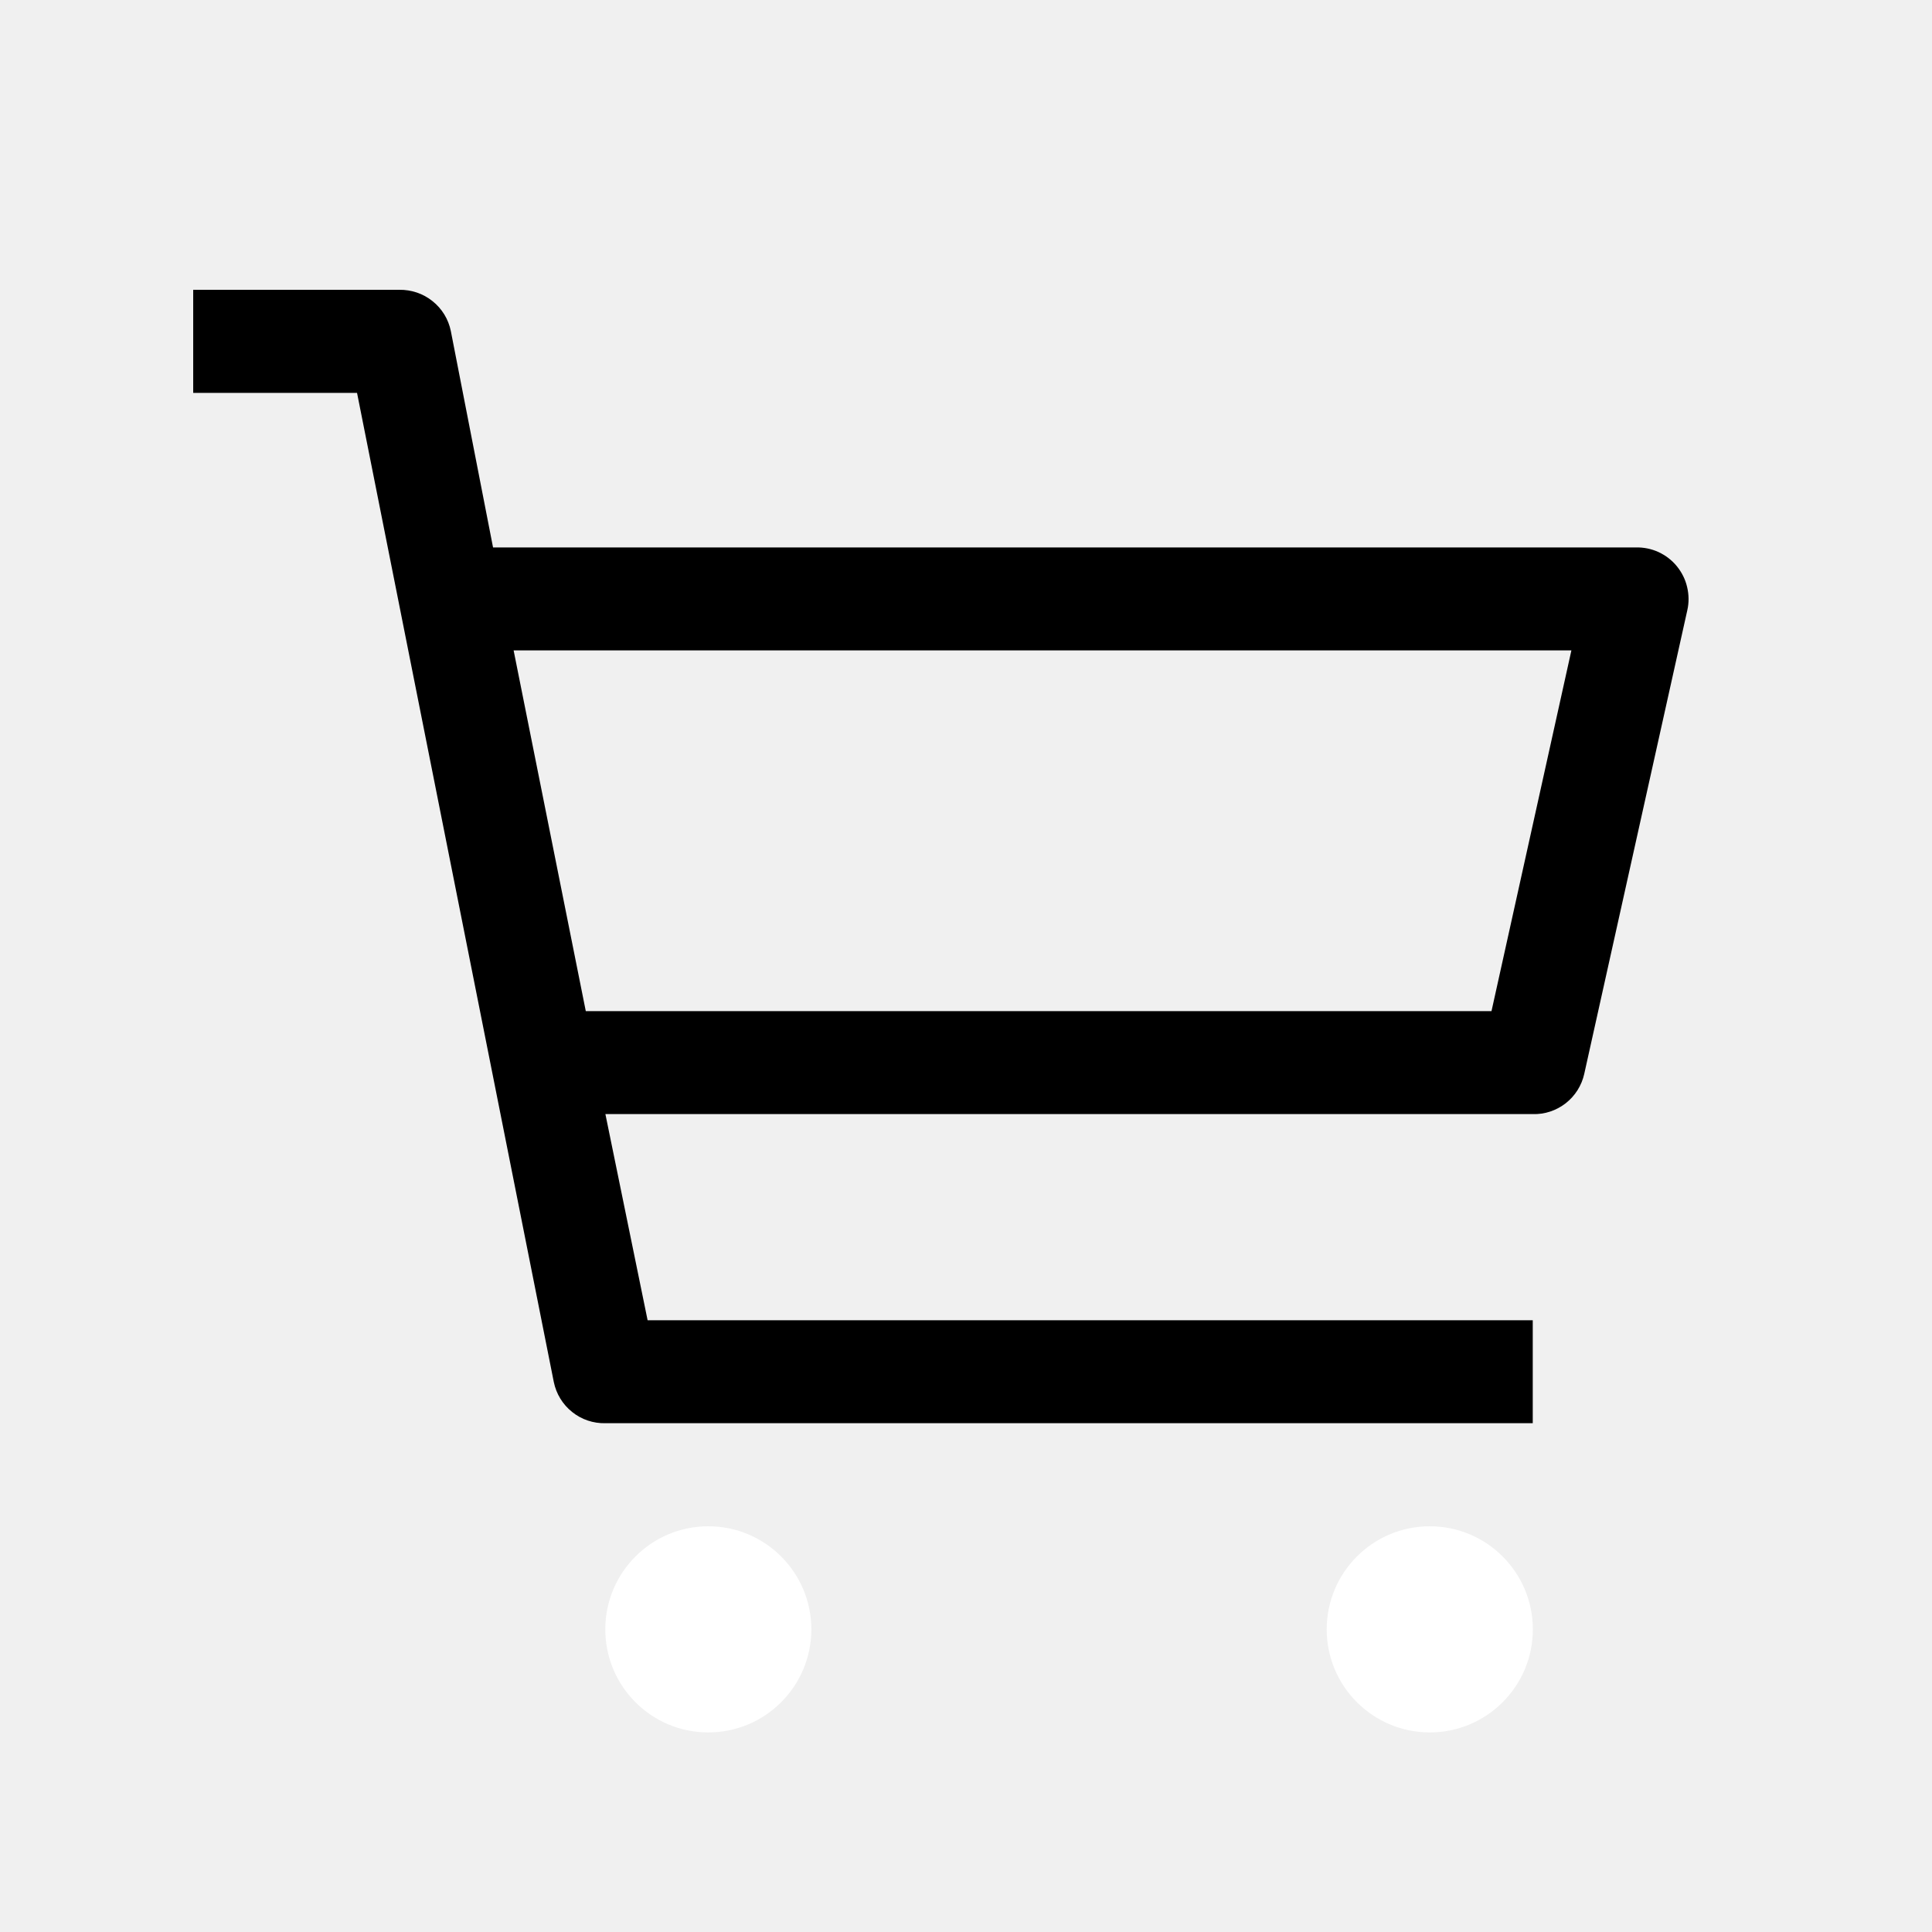
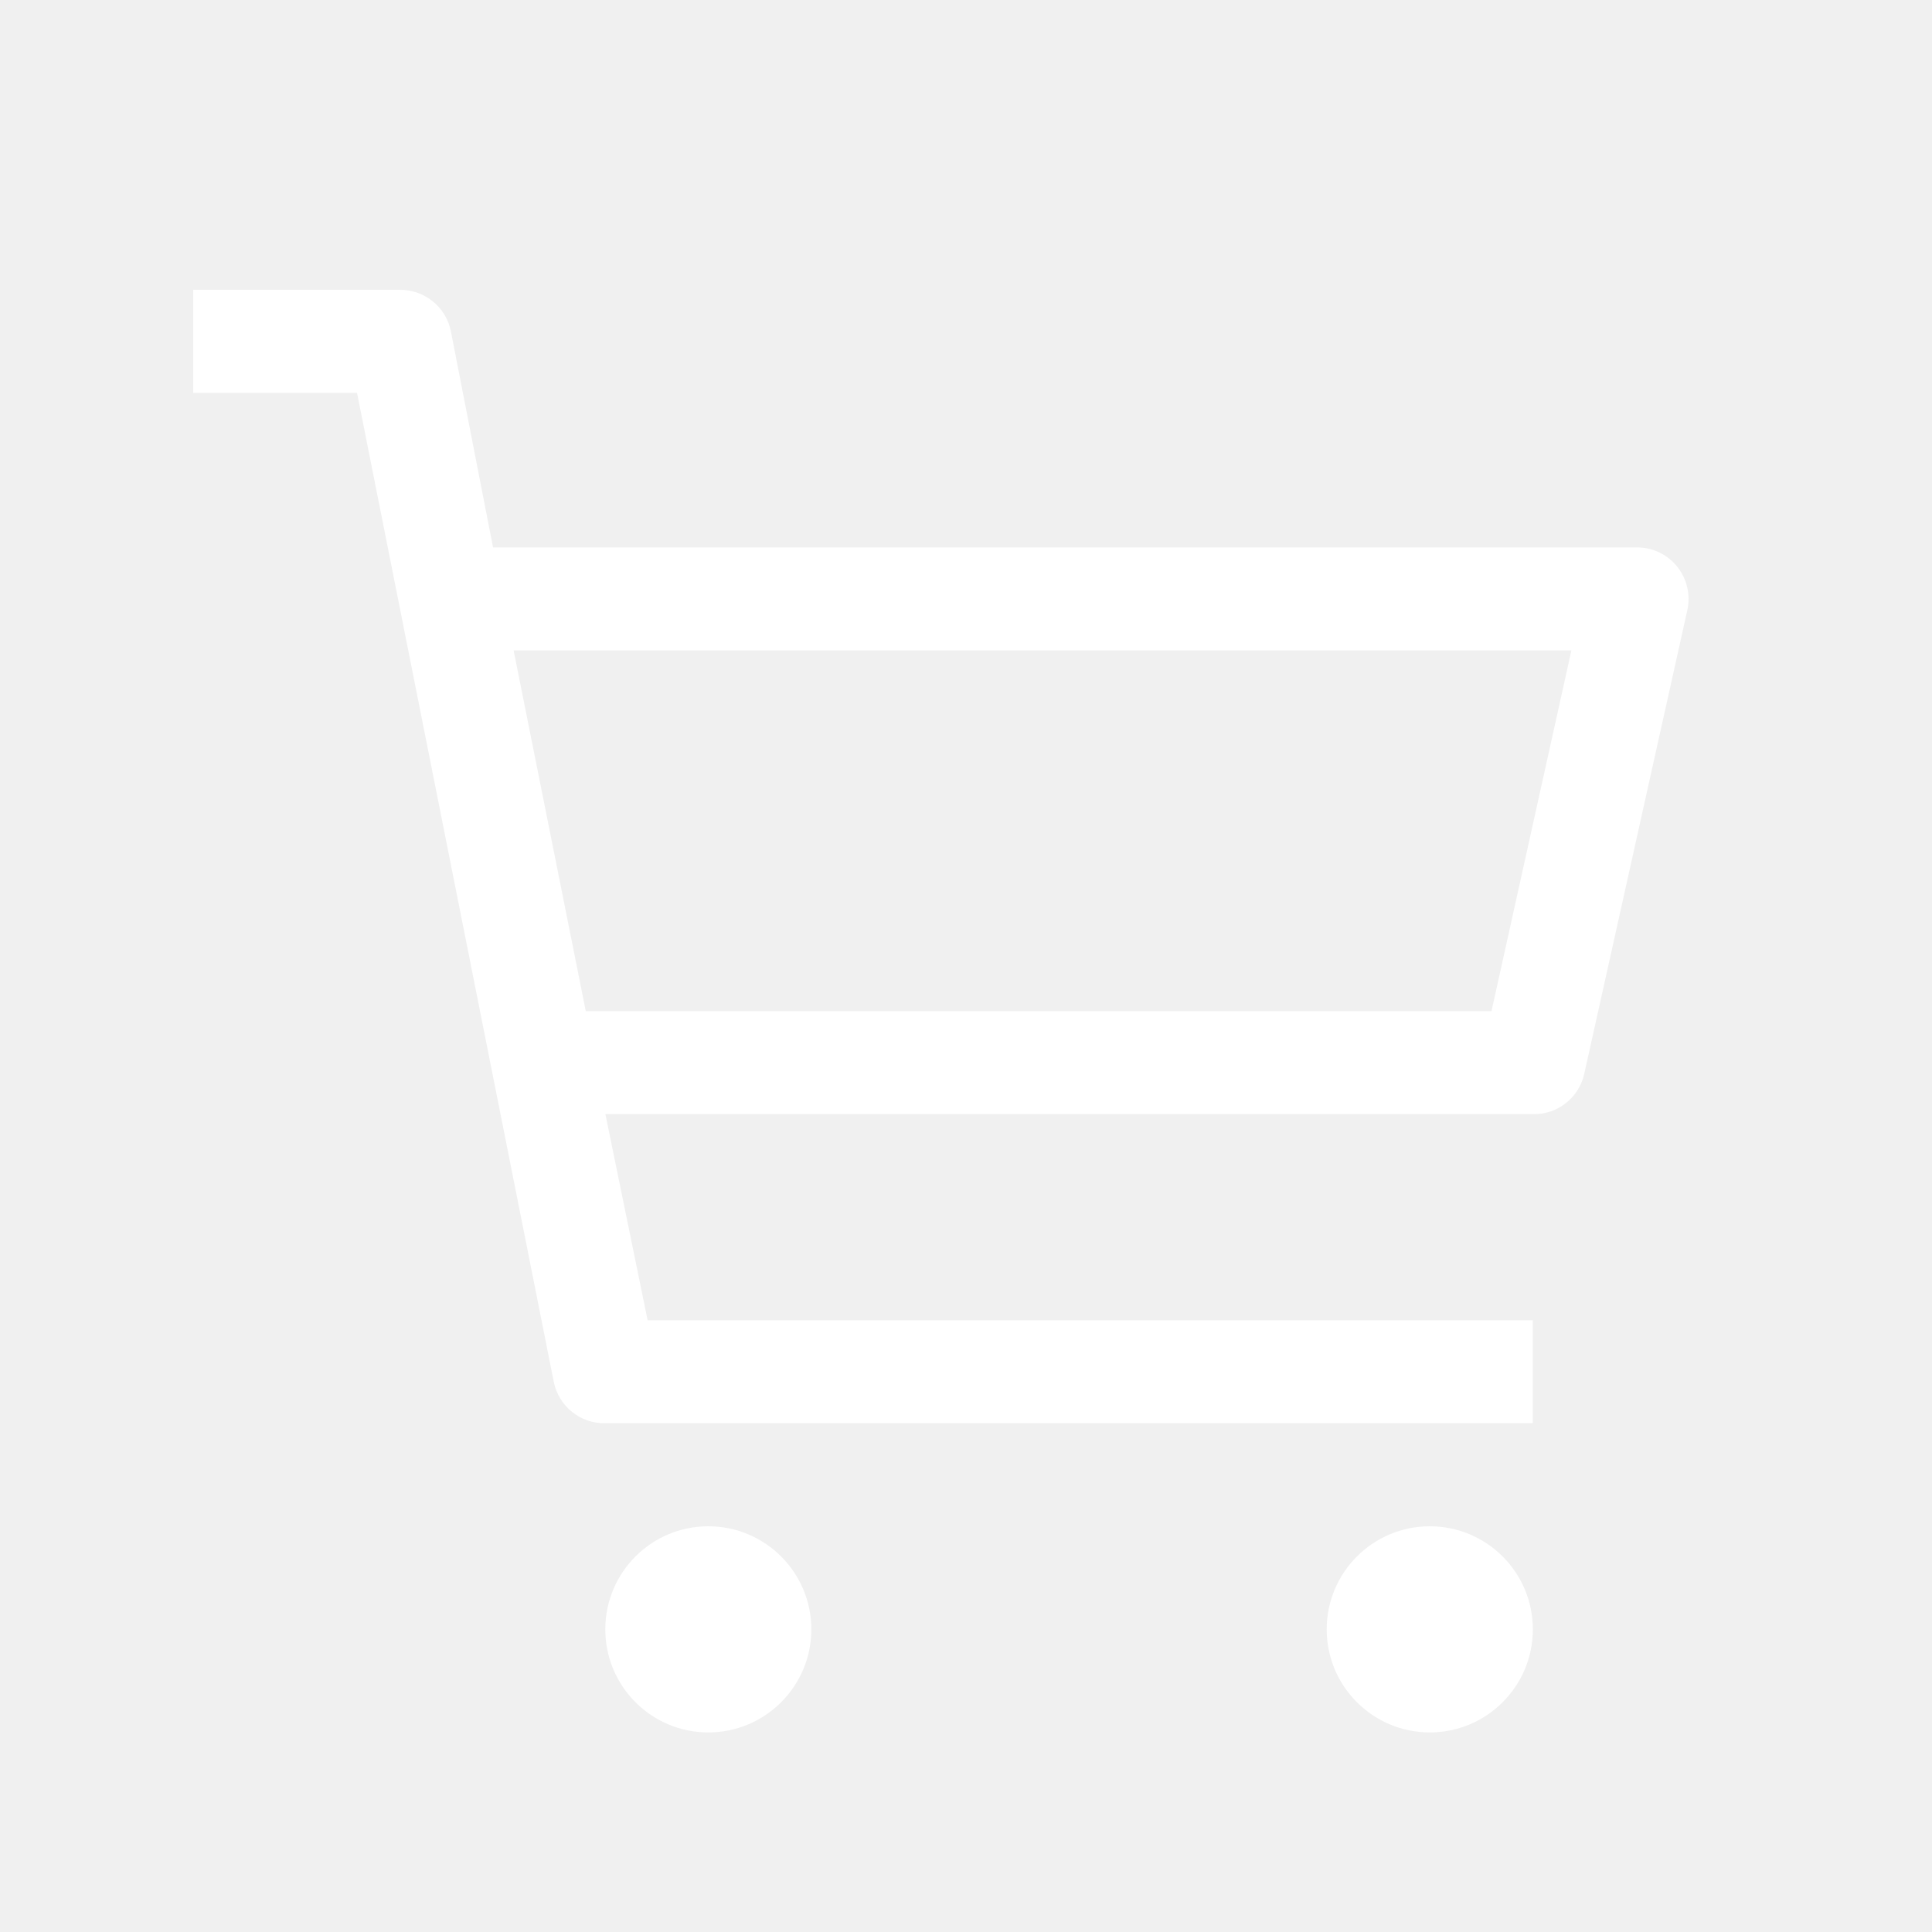
<svg xmlns="http://www.w3.org/2000/svg" width="20" height="20" viewBox="0 0 20 20">
  <g clip-path="url(#clip0_1788_7)">
    <g clip-path="url(#clip1_1788_7)">
      <path d="M7.332 17.934C7.921 17.934 8.399 17.456 8.399 16.867C8.399 16.278 7.921 15.8 7.332 15.8C6.743 15.8 6.266 16.278 6.266 16.867C6.266 17.456 6.743 17.934 7.332 17.934Z" fill="white" />
      <path d="M14.801 17.934C15.39 17.934 15.868 17.456 15.868 16.867C15.868 16.278 15.39 15.8 14.801 15.8C14.212 15.8 13.734 16.278 13.734 16.867C13.734 17.456 14.212 17.934 14.801 17.934Z" fill="white" />
-       <path d="M16.933 5.667H5.104L4.667 3.427C4.642 3.304 4.575 3.195 4.477 3.117C4.38 3.039 4.258 2.998 4.133 3H2V4.067H3.696L5.733 14.307C5.758 14.429 5.825 14.539 5.923 14.617C6.02 14.695 6.142 14.736 6.267 14.733H15.867V13.667H6.704L6.267 11.533H15.867C15.99 11.537 16.11 11.497 16.208 11.421C16.305 11.345 16.373 11.238 16.4 11.117L17.467 6.317C17.485 6.238 17.484 6.156 17.465 6.077C17.447 5.998 17.41 5.925 17.359 5.862C17.308 5.799 17.242 5.749 17.169 5.715C17.095 5.681 17.014 5.665 16.933 5.667ZM15.44 10.467H6.064L5.317 6.733H16.267L15.44 10.467Z" fill="black" />
+       <path d="M16.933 5.667H5.104L4.667 3.427C4.642 3.304 4.575 3.195 4.477 3.117C4.38 3.039 4.258 2.998 4.133 3H2V4.067H3.696L5.733 14.307C5.758 14.429 5.825 14.539 5.923 14.617C6.02 14.695 6.142 14.736 6.267 14.733H15.867V13.667H6.704L6.267 11.533H15.867C15.99 11.537 16.11 11.497 16.208 11.421C16.305 11.345 16.373 11.238 16.4 11.117L17.467 6.317C17.485 6.238 17.484 6.156 17.465 6.077C17.447 5.998 17.41 5.925 17.359 5.862C17.308 5.799 17.242 5.749 17.169 5.715C17.095 5.681 17.014 5.665 16.933 5.667ZM15.44 10.467H6.064L5.317 6.733H16.267L15.44 10.467Z" fill="white" />
    </g>
  </g>
  <defs>
    <clipPath id="clip0_1788_7">
      <rect width="16" height="14.933" fill="white" transform="translate(2 3)" />
    </clipPath>
    <clipPath id="clip1_1788_7">
      <rect width="16" height="14.933" fill="white" transform="translate(2 3)" />
    </clipPath>
  </defs>
</svg>
